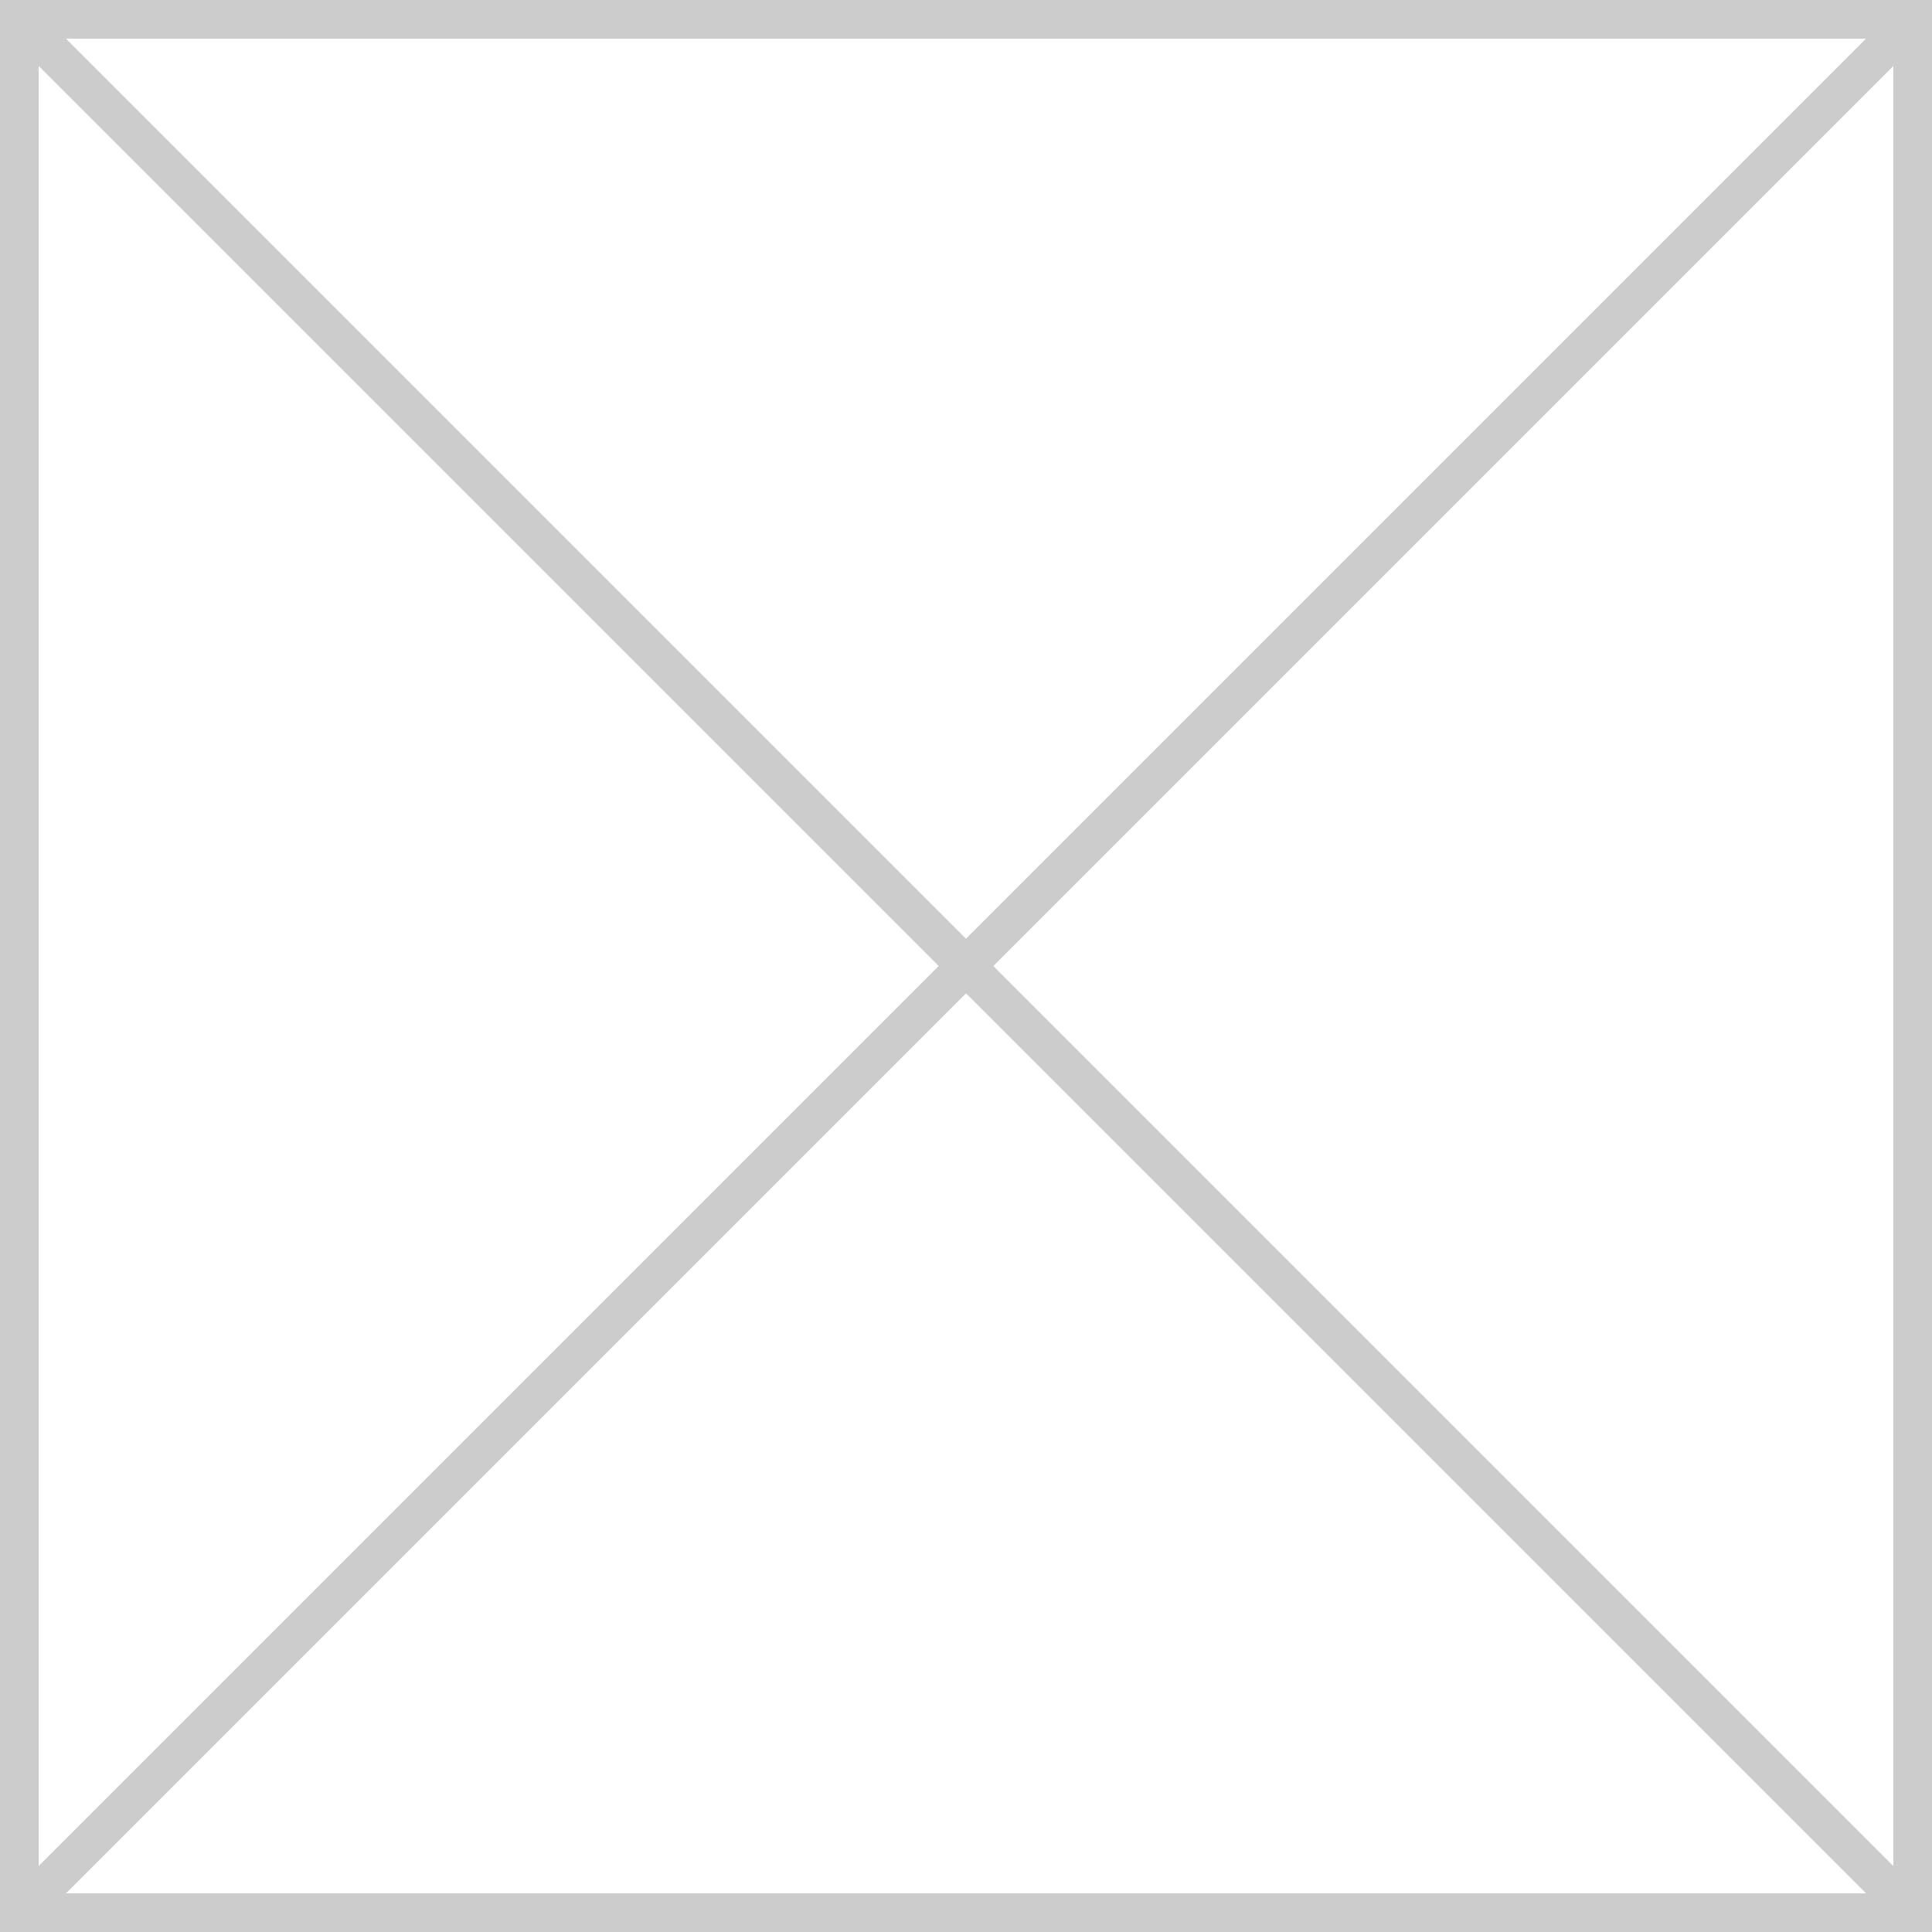
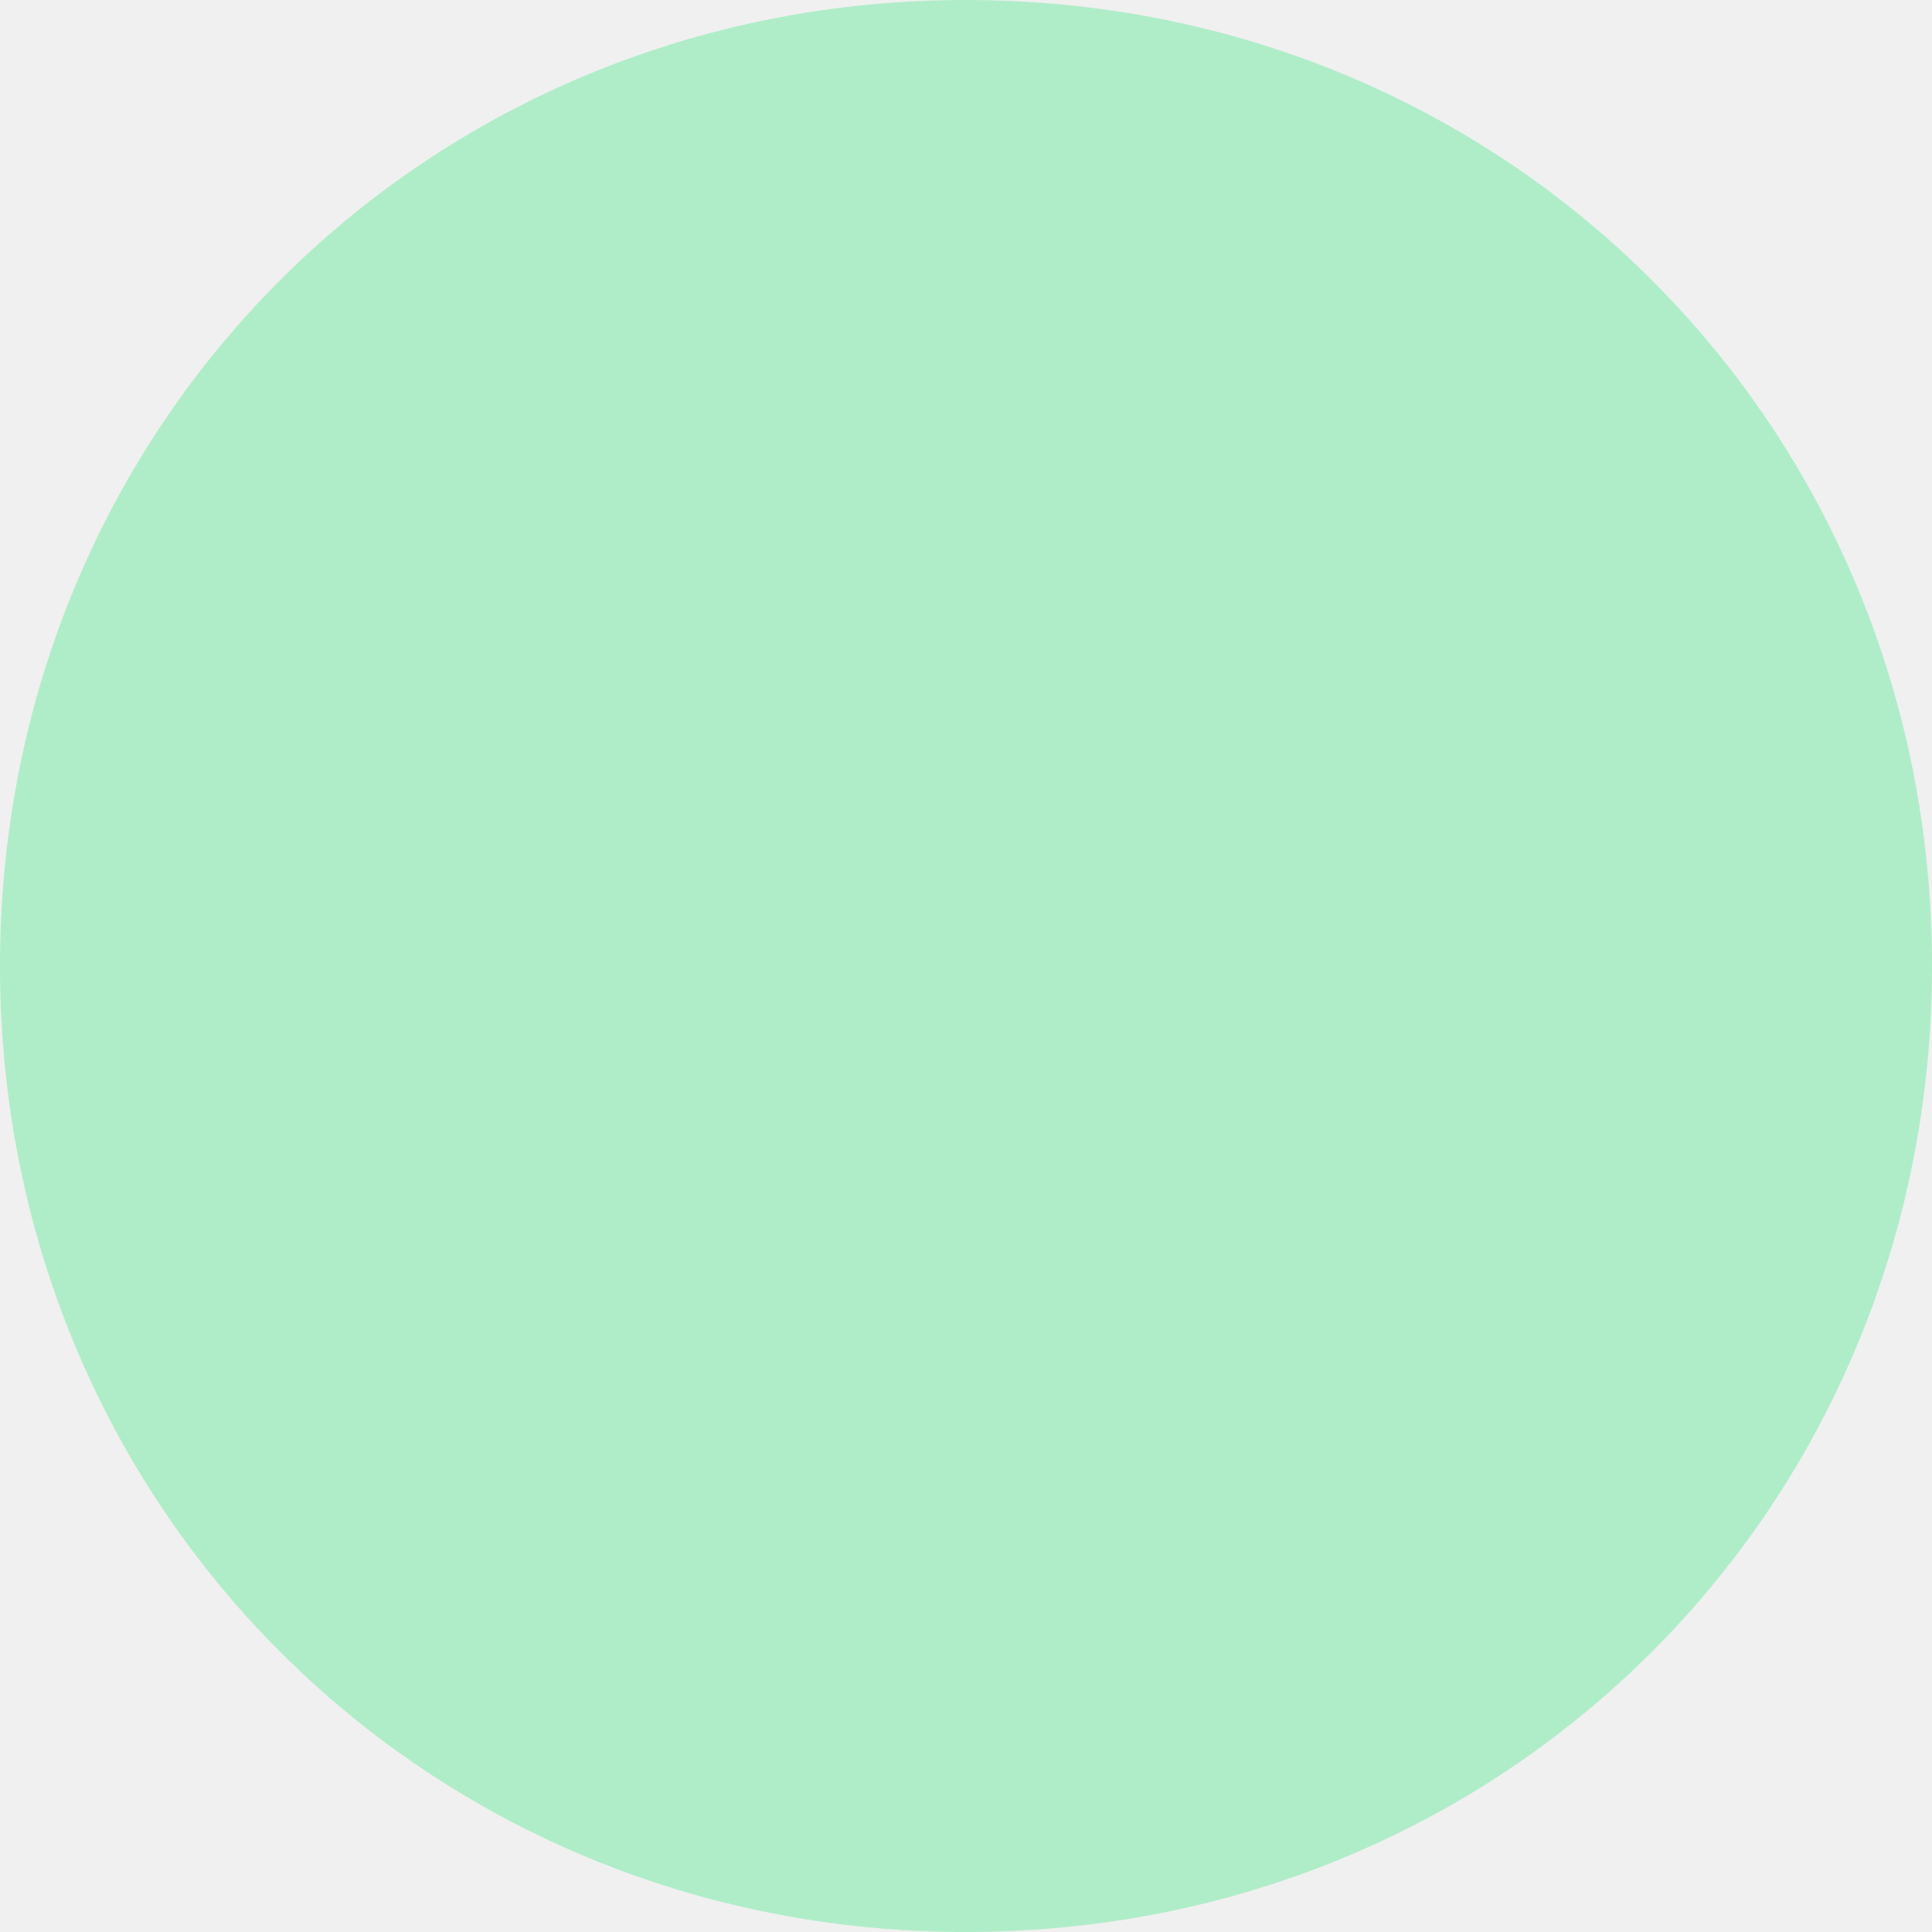
- <svg xmlns="http://www.w3.org/2000/svg" version="1.1" width="50px" height="50px">
-   <g transform="matrix(1 0 0 1 -209 -721 )">
-     <path d="M 209.5 721.5  L 258.5 721.5  L 258.5 770.5  L 209.5 770.5  L 209.5 721.5  Z " fill-rule="nonzero" fill="#ffffff" stroke="none" />
-     <path d="M 209.5 721.5  L 258.5 721.5  L 258.5 770.5  L 209.5 770.5  L 209.5 721.5  Z " stroke-width="1" stroke="#cccccc" fill="none" />
-     <path d="M 209.354 721.354  L 258.646 770.646  M 258.646 721.354  L 209.354 770.646  " stroke-width="1" stroke="#cccccc" fill="none" />
+ <svg xmlns="http://www.w3.org/2000/svg" version="1.1" width="6px" height="6px">
+   <g transform="matrix(1 0 0 1 -169 -449 )">
+     <path d="M 172 449  C 173.68 449  175 450.32  175 452  C 175 453.68  173.68 455  172 455  C 170.32 455  169 453.68  169 452  C 169 450.32  170.32 449  172 449  Z " fill-rule="nonzero" fill="#a2ecc0" stroke="none" fill-opacity="0.839" />
  </g>
</svg>
